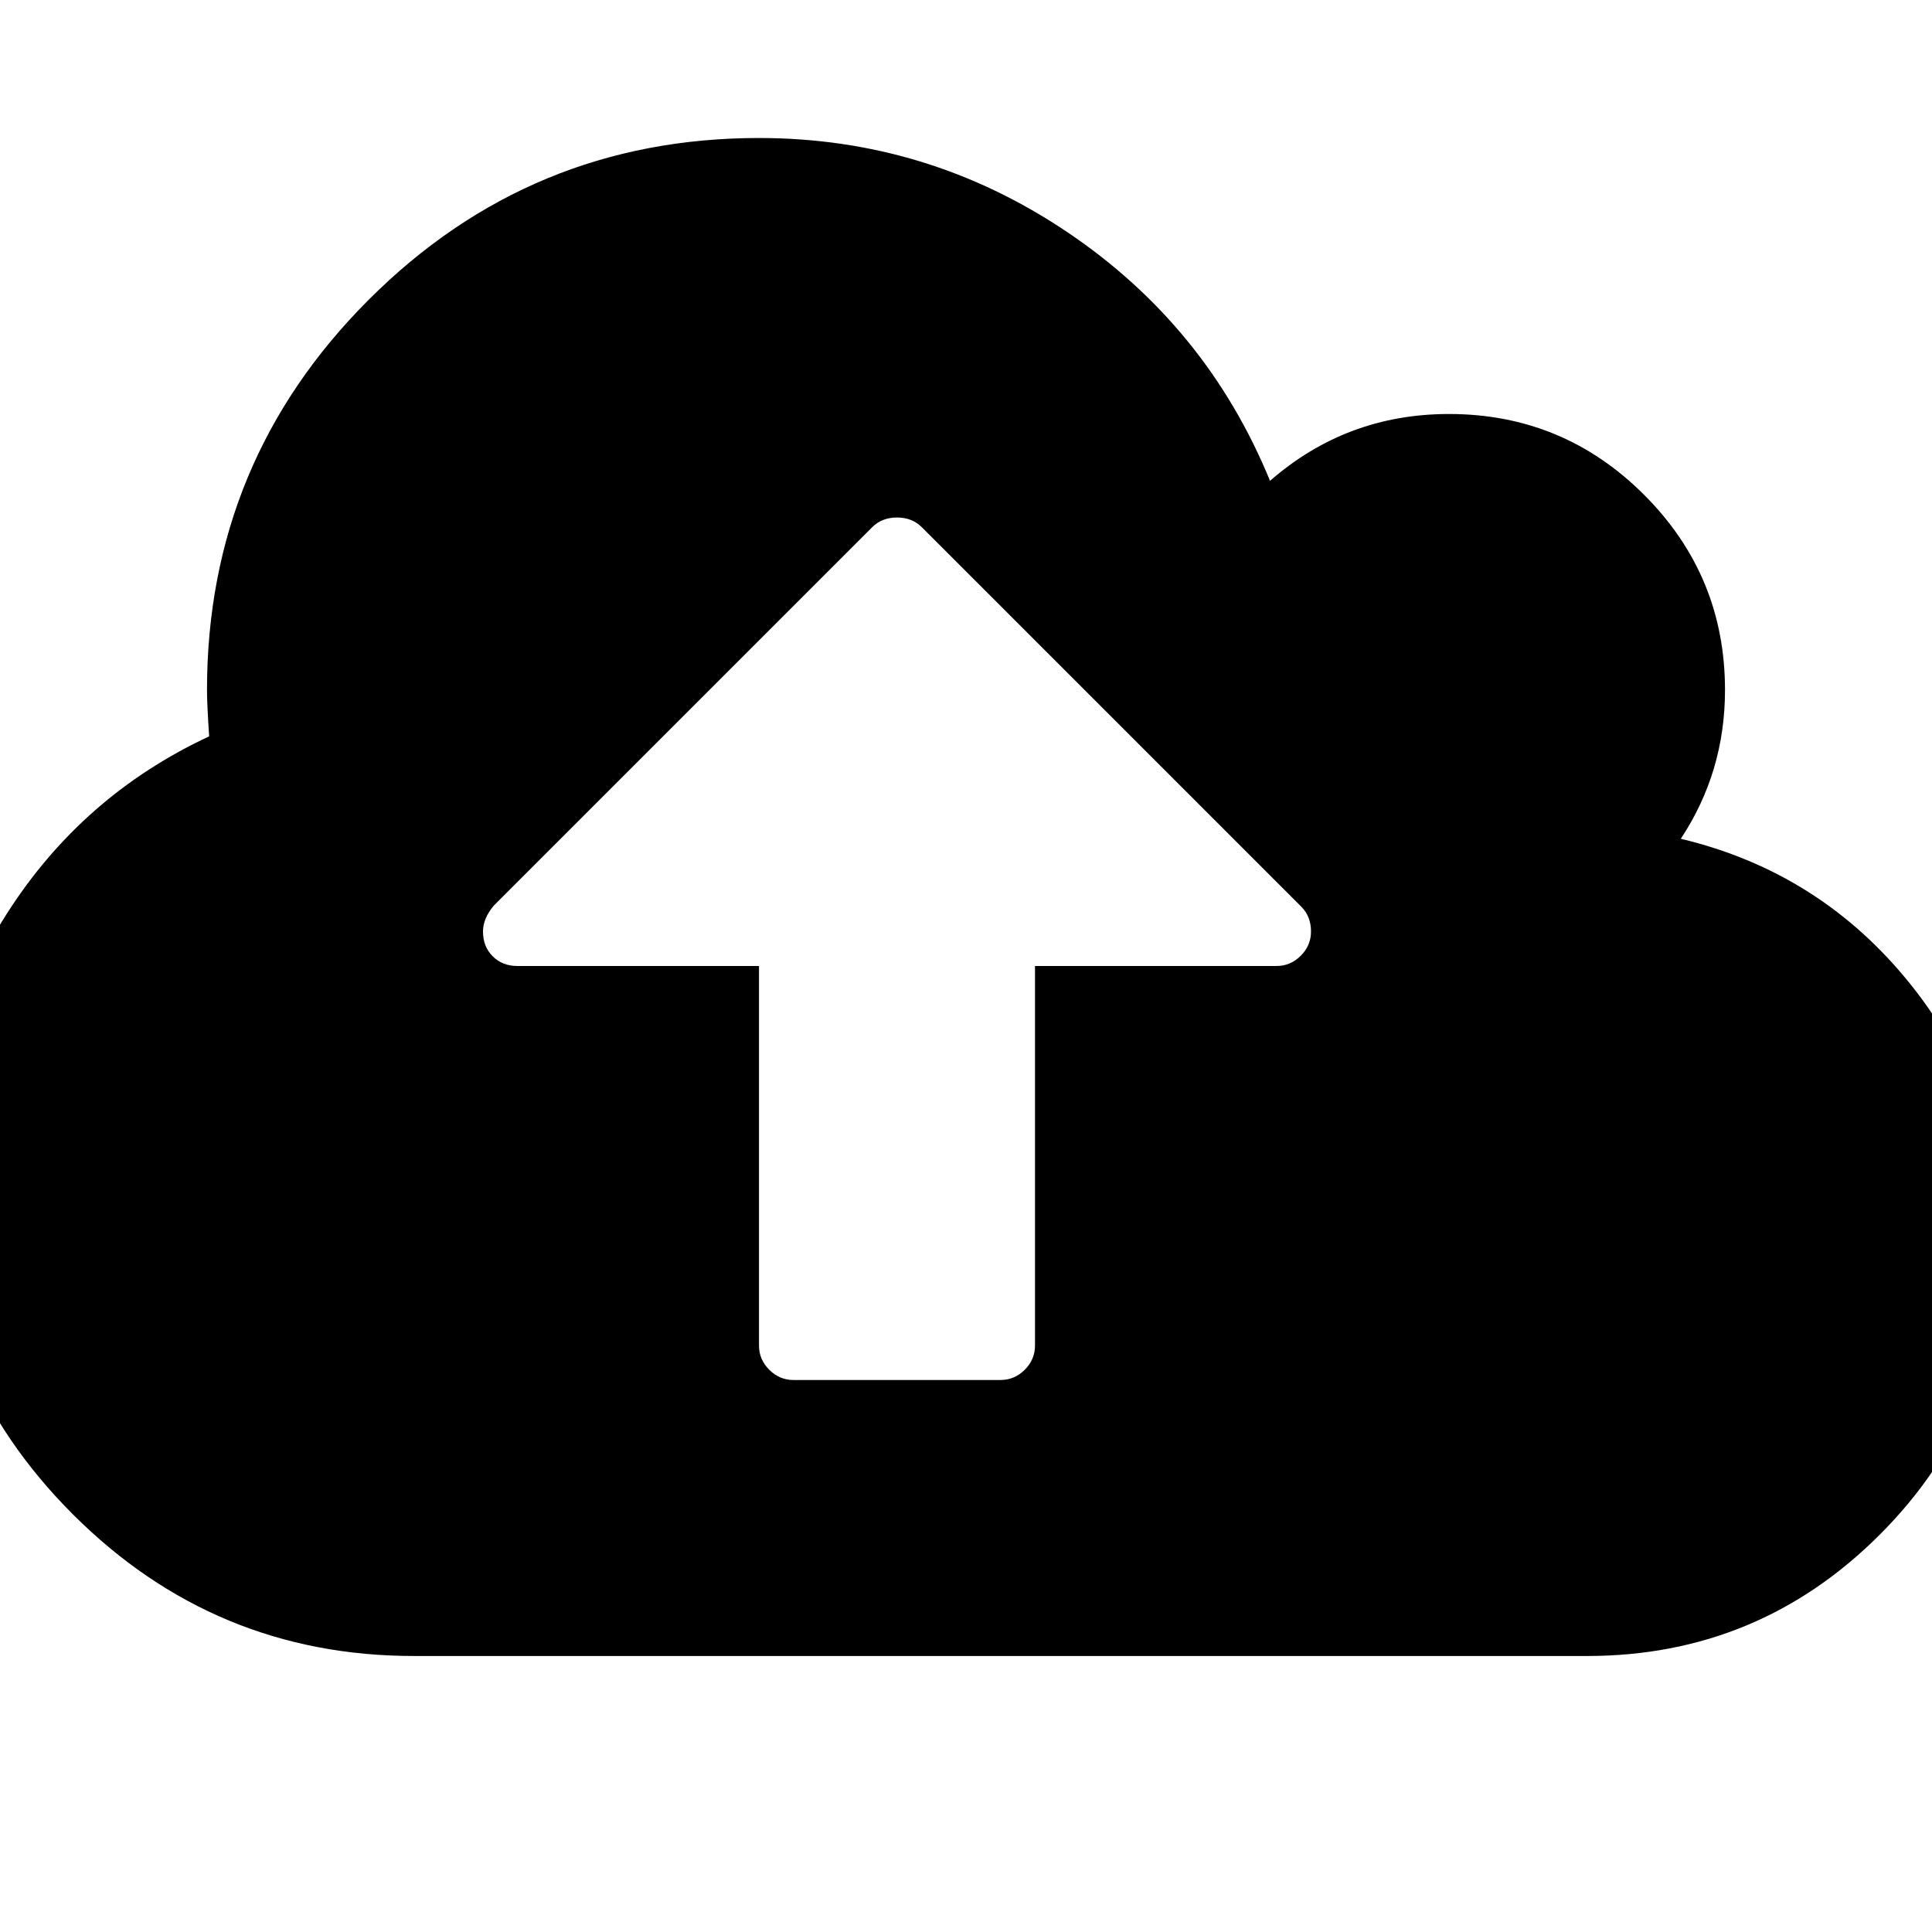
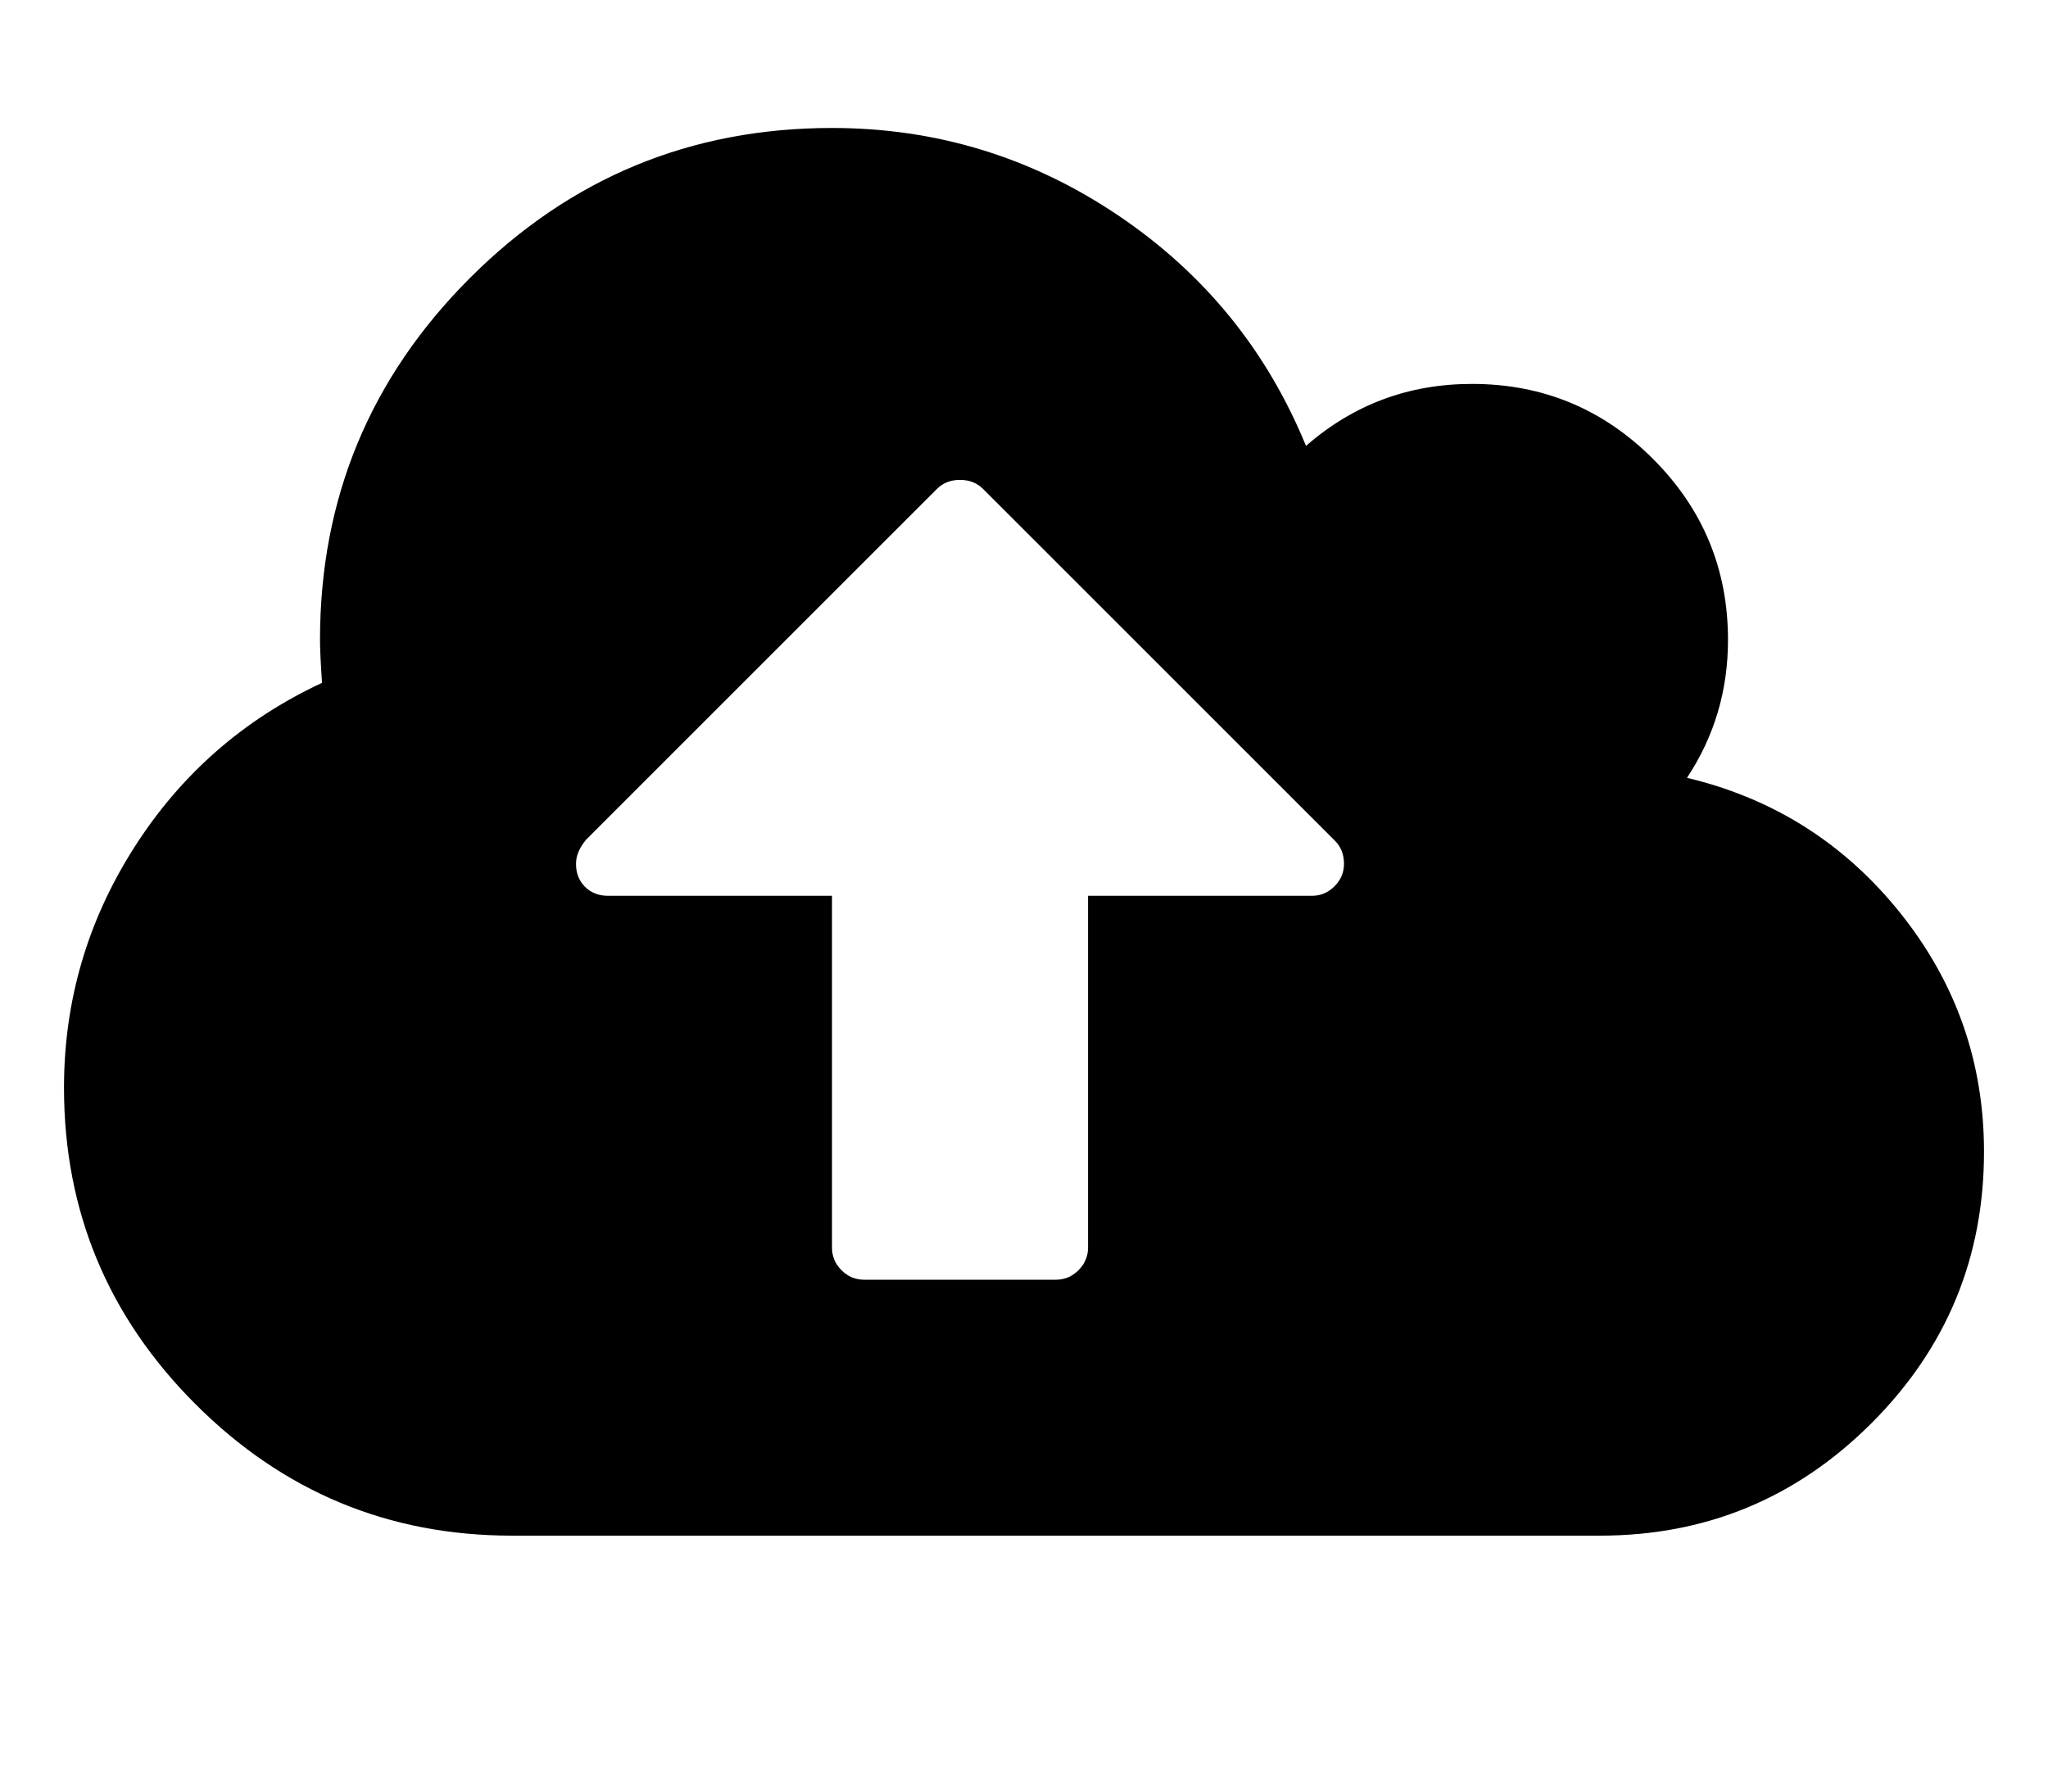
- <svg xmlns="http://www.w3.org/2000/svg" width="1792" height="1792" viewBox="0 0 1792 1792">
-   <path d="M1216 864q0-14-9-23l-352-352q-9-9-23-9t-23 9l-351 351q-10 12-10 24 0 14 9 23t23 9h224v352q0 13 9.5 22.5t22.5 9.5h192q13 0 22.5-9.5t9.5-22.5v-352h224q13 0 22.5-9.5t9.5-22.5zm640 288q0 159-112.5 271.5t-271.5 112.5h-1088q-185 0-316.5-131.5t-131.5-316.5q0-130 70-240t188-165q-2-30-2-43 0-212 150-362t362-150q156 0 285.5 87t188.5 231q71-62 166-62 106 0 181 75t75 181q0 76-41 138 130 31 213.5 135.5t83.5 238.5z" />
+ <svg xmlns="http://www.w3.org/2000/svg" width="2048" height="1792" viewBox="0 0 2048 1792">
+   <path d="M1344 864q0-14-9-23l-352-352q-9-9-23-9t-23 9l-351 351q-10 12-10 24 0 14 9 23t23 9h224v352q0 13 9.5 22.5t22.5 9.5h192q13 0 22.5-9.5t9.5-22.5v-352h224q13 0 22.5-9.5t9.5-22.5zm640 288q0 159-112.5 271.5t-271.5 112.5h-1088q-185 0-316.5-131.5t-131.5-316.5q0-130 70-240t188-165q-2-30-2-43 0-212 150-362t362-150q156 0 285.5 87t188.5 231q71-62 166-62 106 0 181 75t75 181q0 76-41 138 130 31 213.5 135.5t83.5 238.5z" />
</svg>
